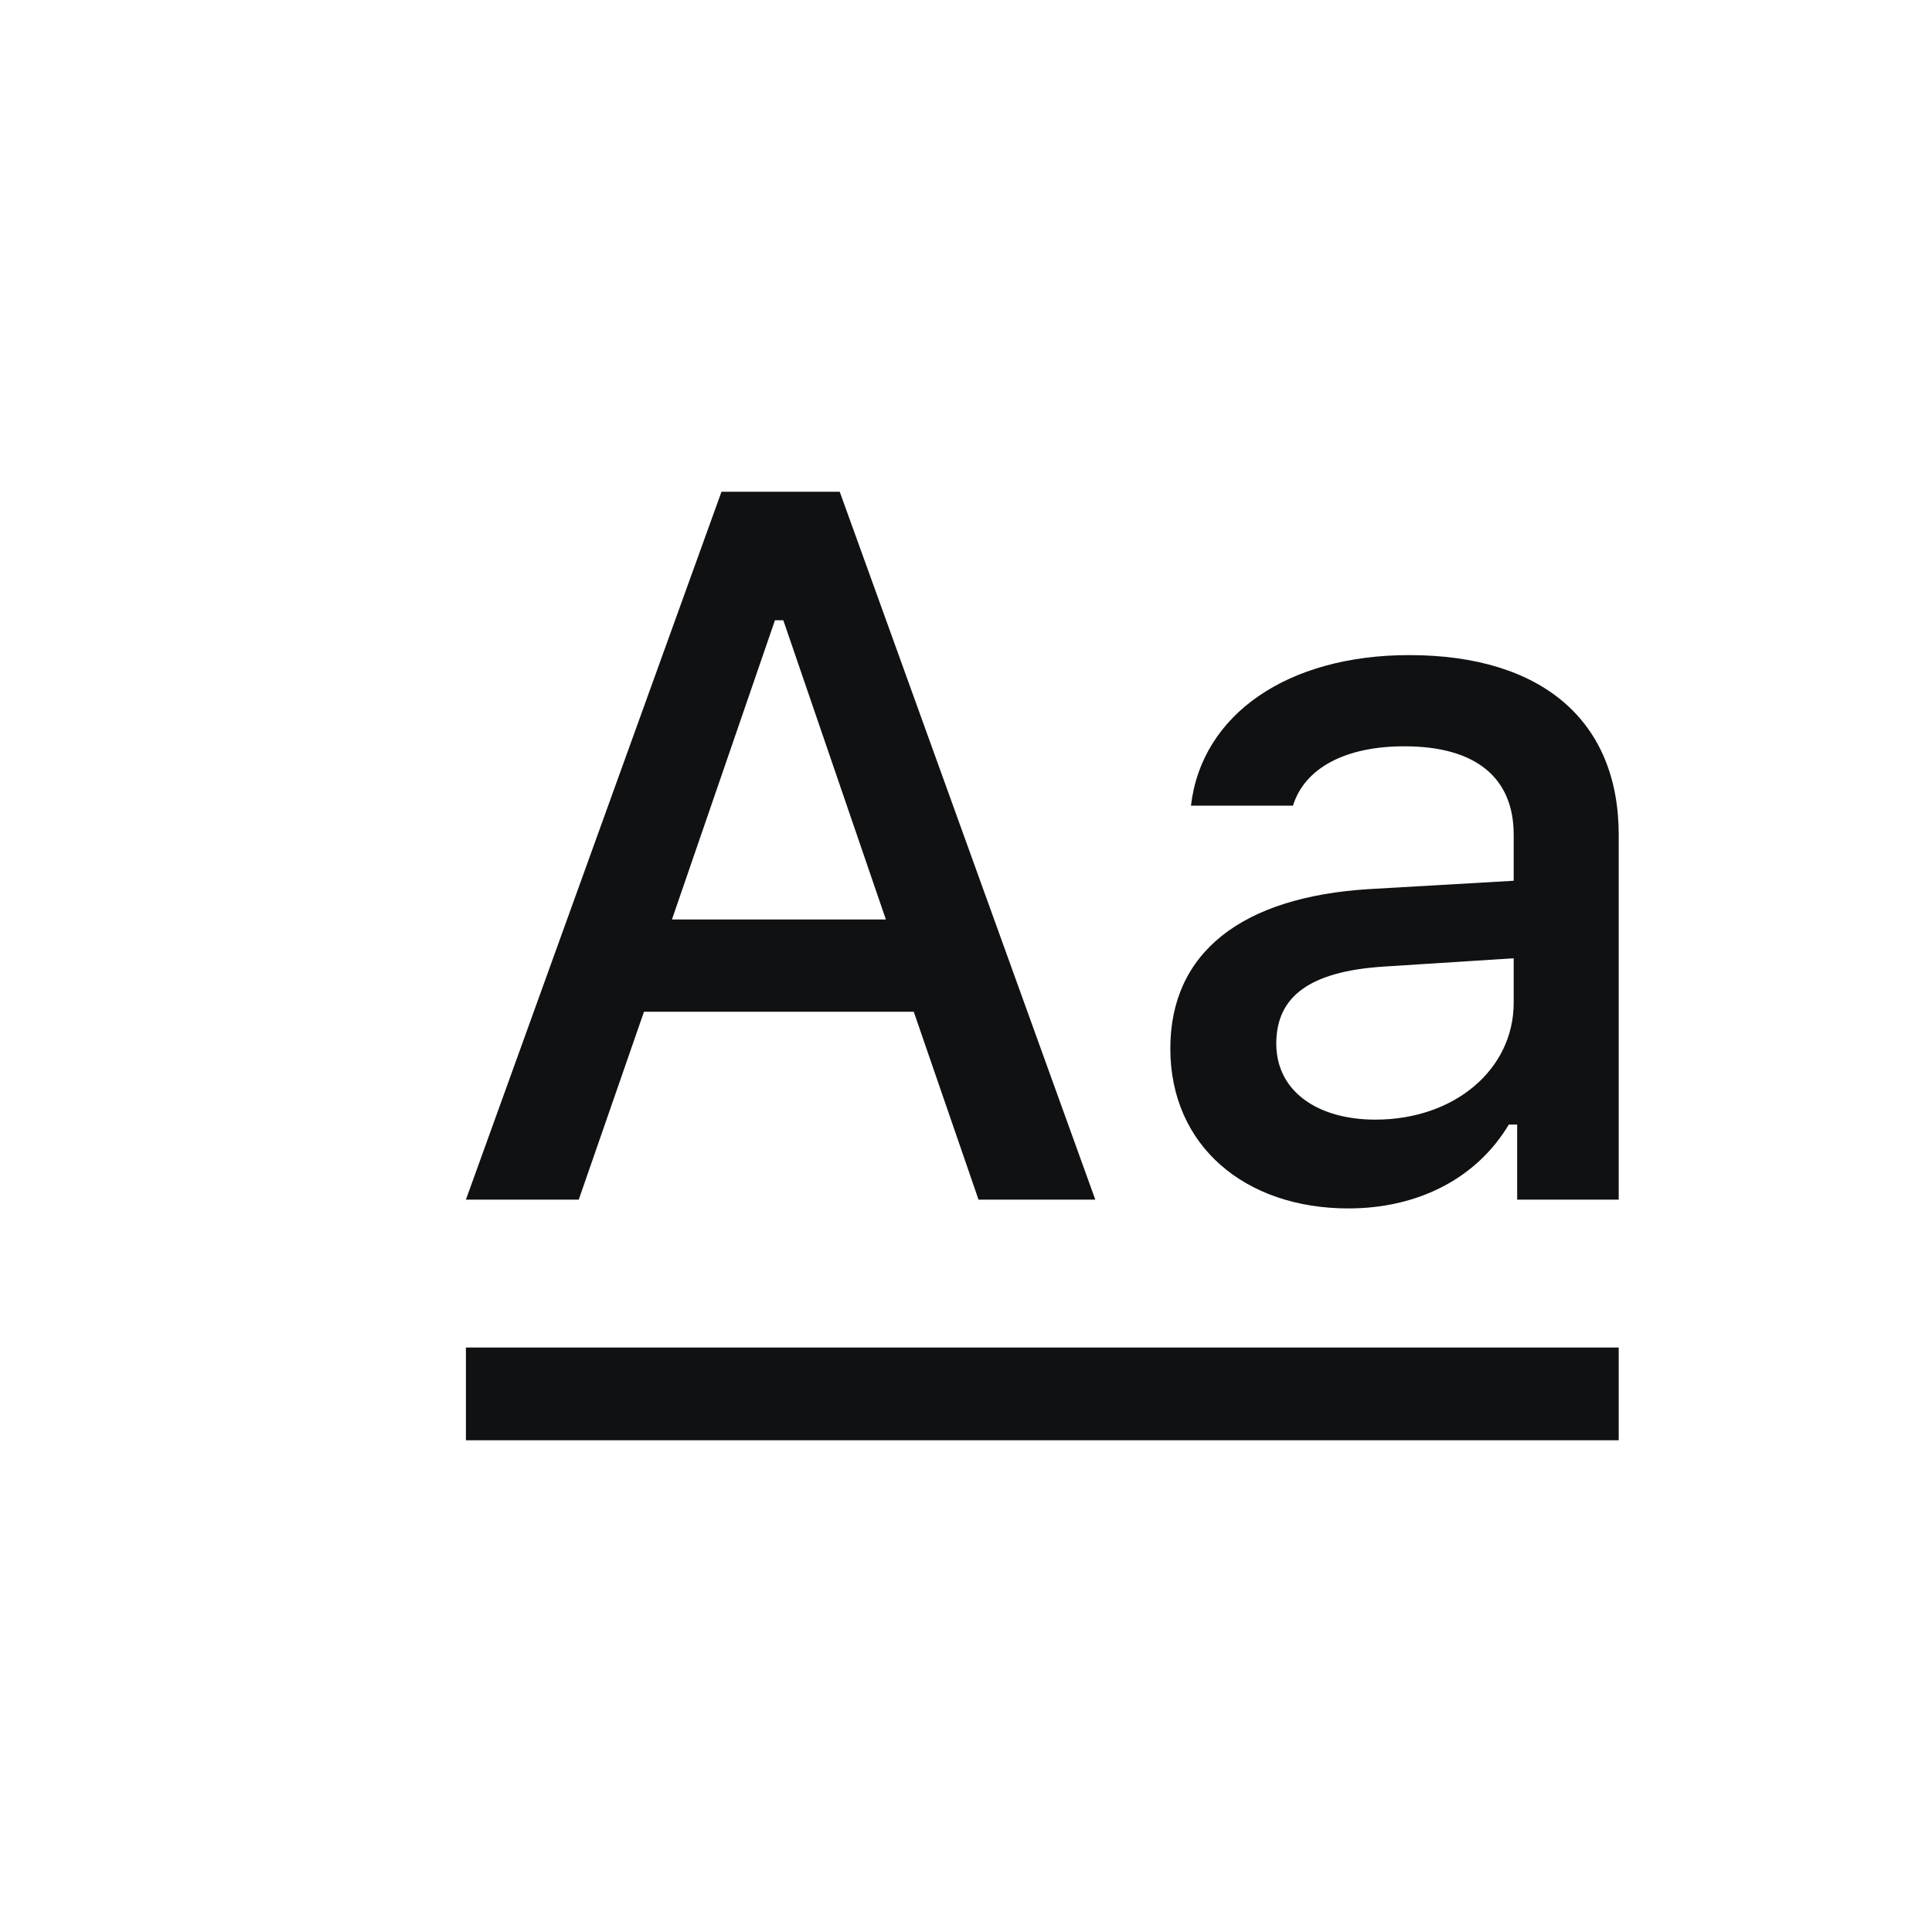
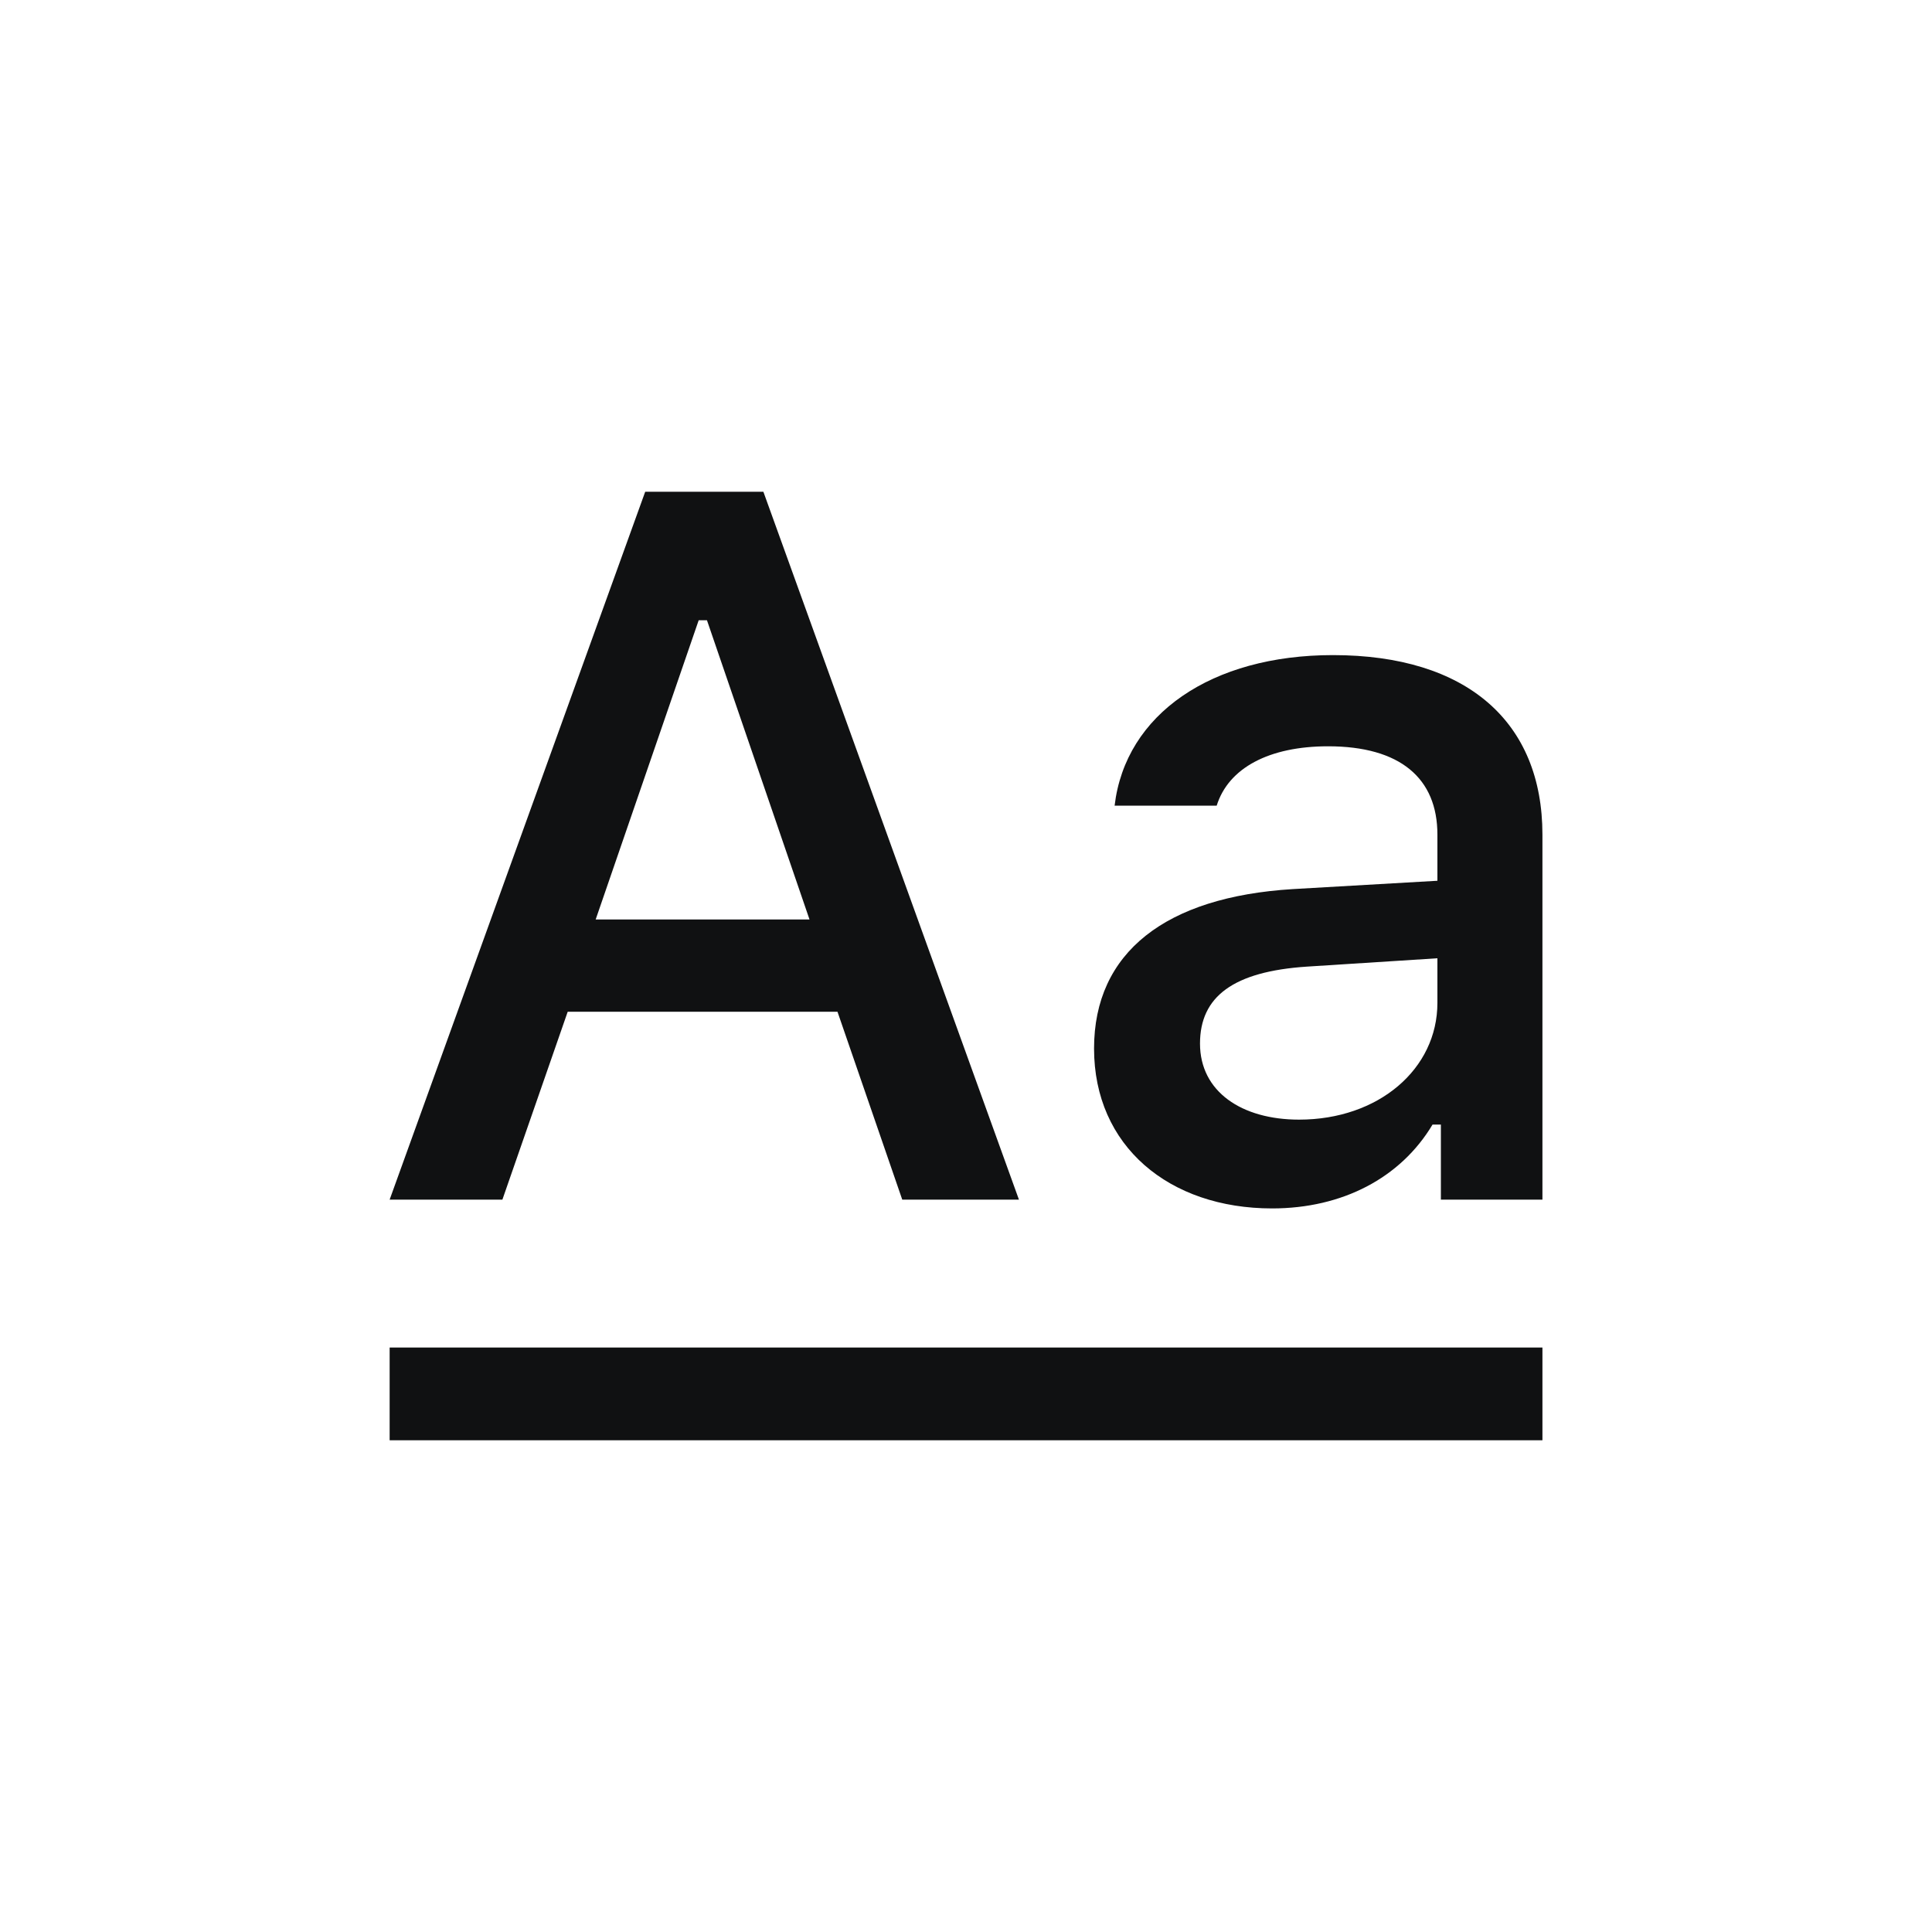
<svg xmlns="http://www.w3.org/2000/svg" width="25" height="25" viewBox="0 0 25 25" fill="none">
-   <path d="M12.662 15.523H14.173L10.866 6.363H9.336L6.029 15.523H7.489L8.333 13.092H11.824L12.662 15.523ZM10.028 8.026H10.136L11.463 11.898H8.695L10.028 8.026Z" fill="#101112" />
-   <path d="M17.797 14.488C17.055 14.488 16.515 14.126 16.515 13.504C16.515 12.895 16.947 12.571 17.899 12.508L19.587 12.4V12.977C19.587 13.834 18.826 14.488 17.797 14.488ZM17.448 15.637C18.356 15.637 19.111 15.243 19.524 14.552H19.632V15.523H20.946V10.8C20.946 9.34 19.968 8.477 18.235 8.477C16.668 8.477 15.55 9.239 15.411 10.425H16.731C16.883 9.937 17.41 9.657 18.172 9.657C19.105 9.657 19.587 10.07 19.587 10.8V11.397L17.715 11.505C16.071 11.606 15.144 12.323 15.144 13.568C15.144 14.831 16.115 15.637 17.448 15.637Z" fill="#101112" />
-   <path fill-rule="evenodd" clip-rule="evenodd" d="M20.946 18.637L6.029 18.637V17.437L20.946 17.437V18.637Z" fill="#101112" />
+   <path d="M11.675 15.523H13.185L9.878 6.363H8.349L5.042 15.523H6.501L7.346 13.092H10.837L11.675 15.523ZM9.041 8.026H9.148L10.475 11.898H7.708L9.041 8.026Z" fill="#101112" />
+   <path d="M16.81 14.488C16.067 14.488 15.528 14.126 15.528 13.504C15.528 12.895 15.96 12.571 16.912 12.508L18.6 12.4V12.977C18.6 13.834 17.838 14.488 16.81 14.488ZM16.461 15.637C17.369 15.637 18.124 15.243 18.537 14.552H18.645V15.523H19.959V10.8C19.959 9.34 18.981 8.477 17.248 8.477C15.68 8.477 14.563 9.239 14.423 10.425H15.744C15.896 9.937 16.423 9.657 17.185 9.657C18.118 9.657 18.6 10.07 18.6 10.8V11.397L16.727 11.505C15.084 11.606 14.157 12.323 14.157 13.568C14.157 14.831 15.128 15.637 16.461 15.637Z" fill="#101112" />
+   <path fill-rule="evenodd" clip-rule="evenodd" d="M19.959 18.637L5.042 18.637V17.437L19.959 17.437V18.637Z" fill="#101112" />
</svg>
